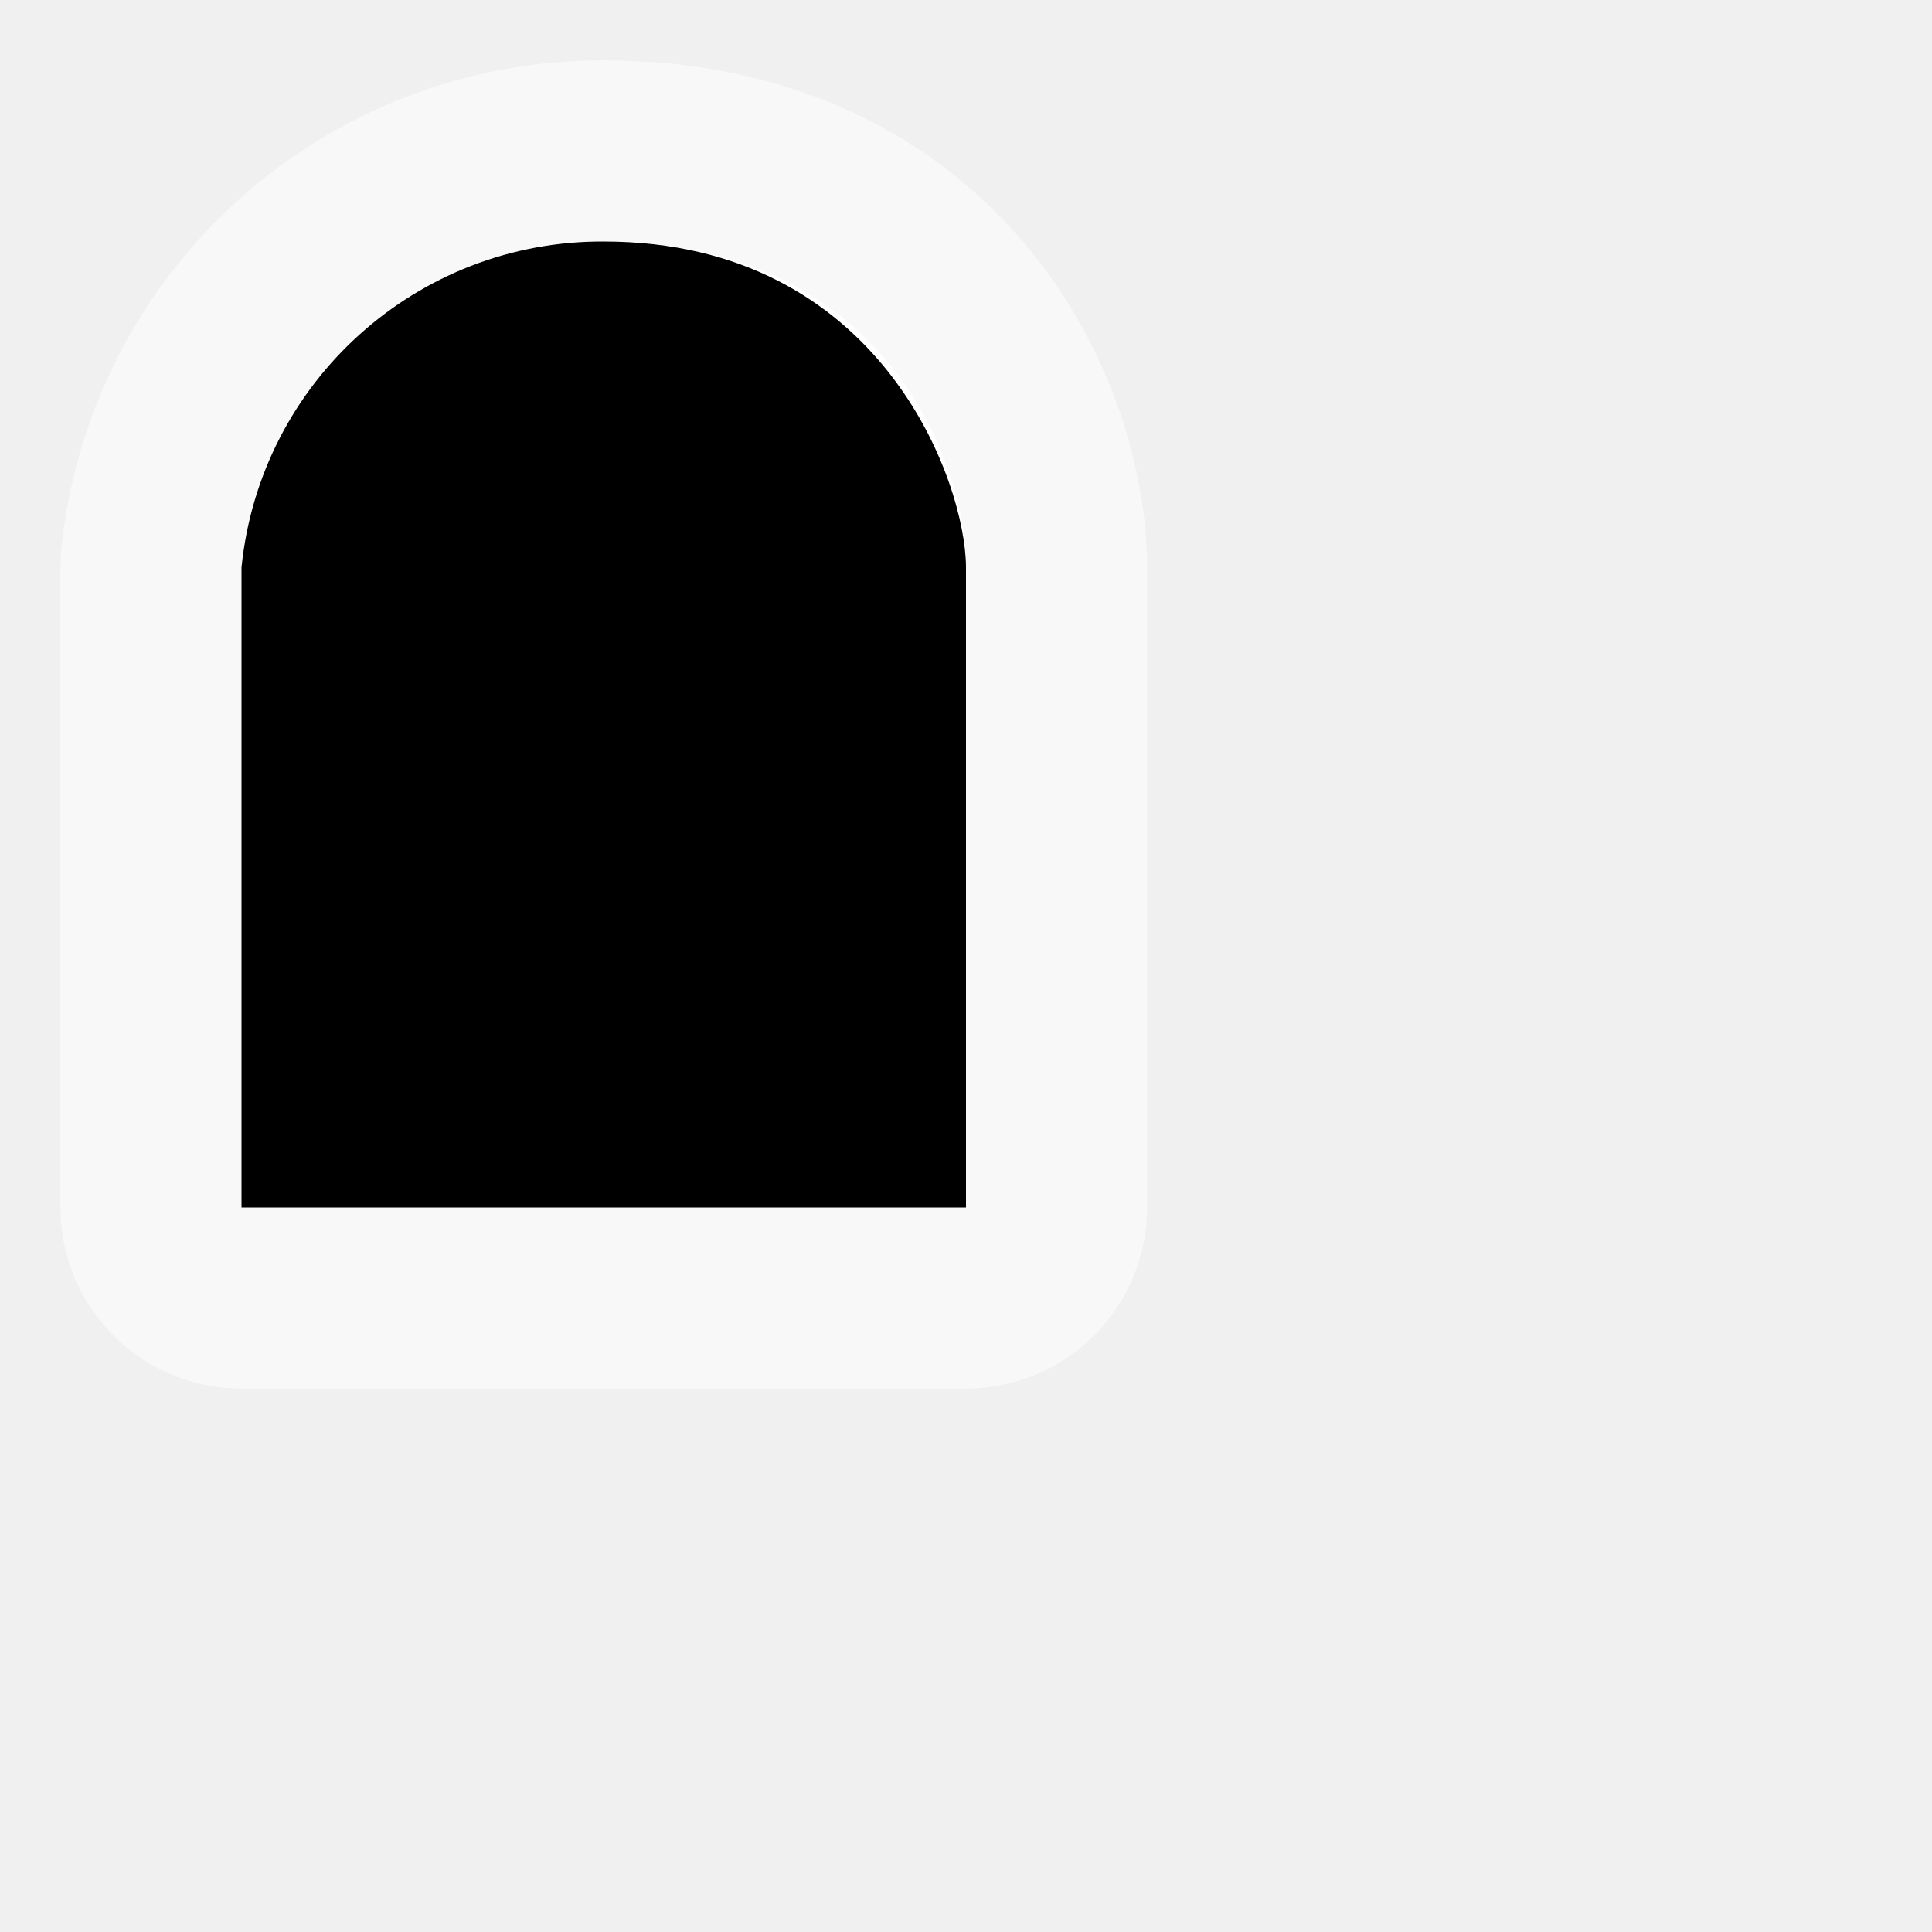
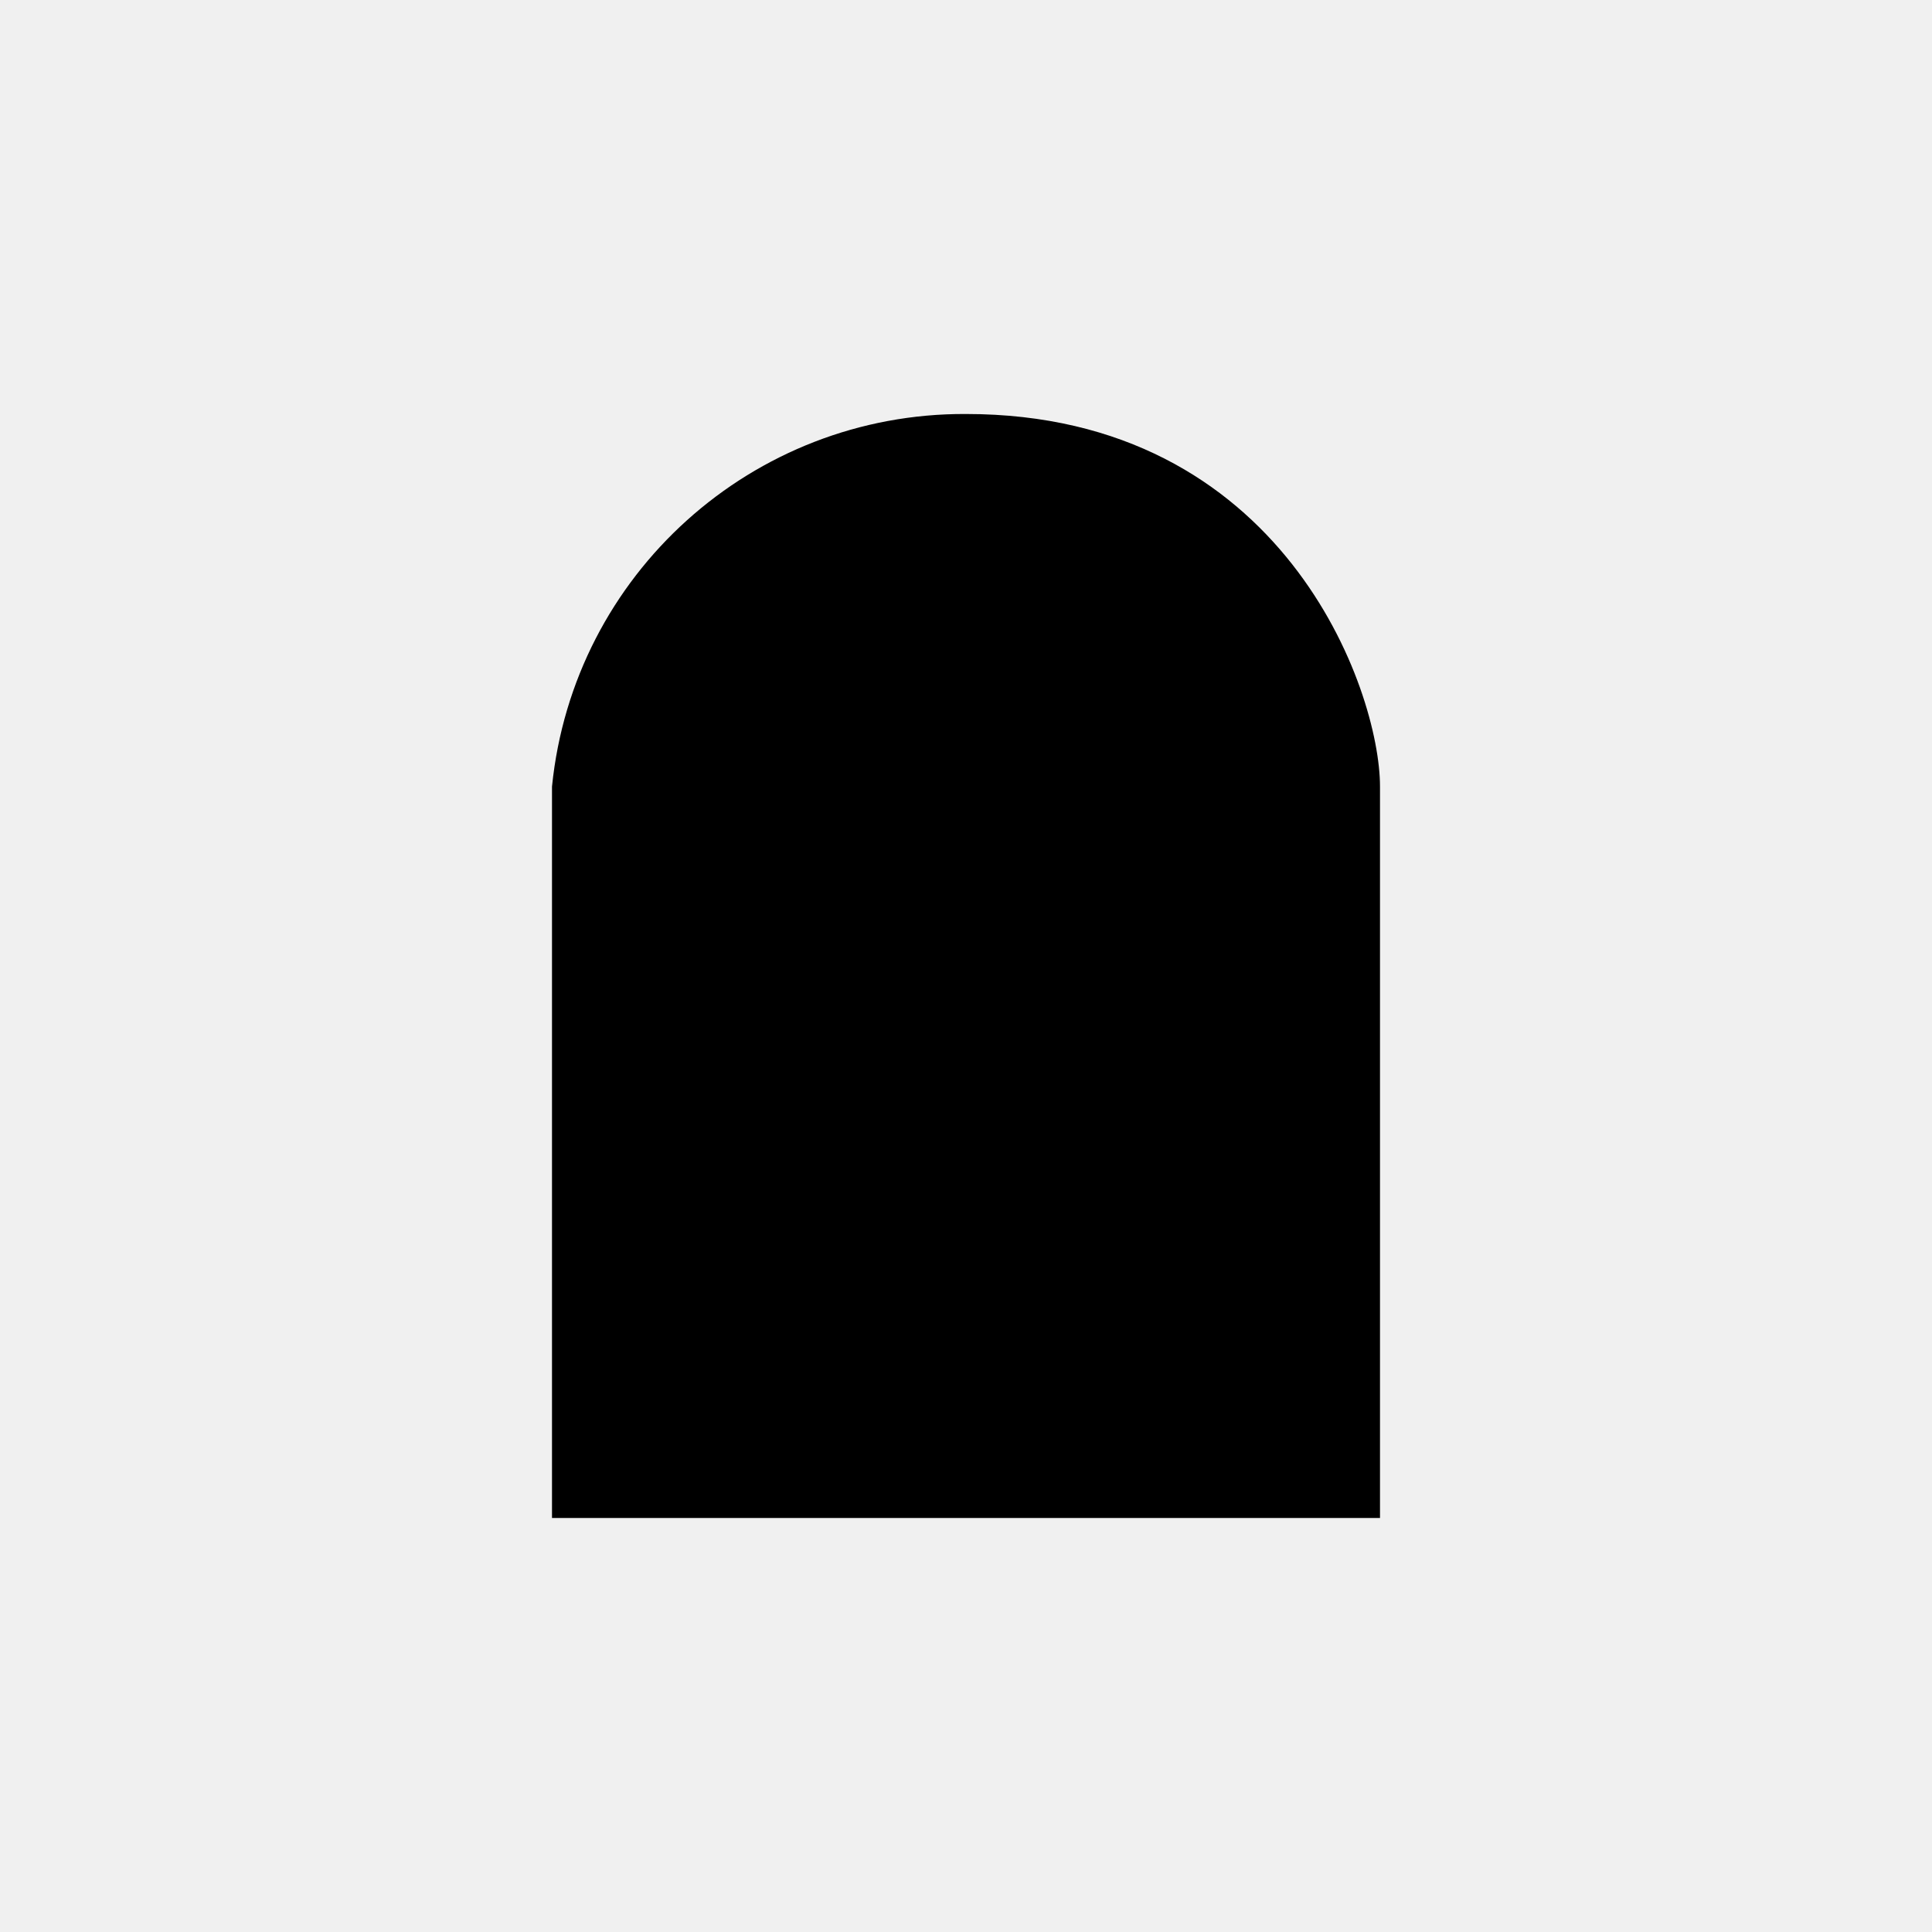
- <svg xmlns="http://www.w3.org/2000/svg" width="16" height="16">
-   <path d="M5 2a3 3 0 00-3 2.7V10h6V4.7C8 3.8 7.3 2 5 2z" stroke-linecap="round" stroke-linejoin="round" paint-order="stroke" fill="#fff" stroke-opacity=".5" stroke="#fff" stroke-width="3" />
-   <path d="M5 2a3 3 0 00-3 2.7V10h6V4.7C8 4 7.3 2 5 2z" />
+ <svg xmlns="http://www.w3.org/2000/svg" width="14" height="14" version="1.1" id="svg3255">
+   <defs id="defs3259" />
+   <path d="M 7,3 A 3,3 0 0 0 4,5.7 V 11 H 10 V 5.7 C 10,5 9.3,3 7,3 Z" id="path3253" />
</svg>
